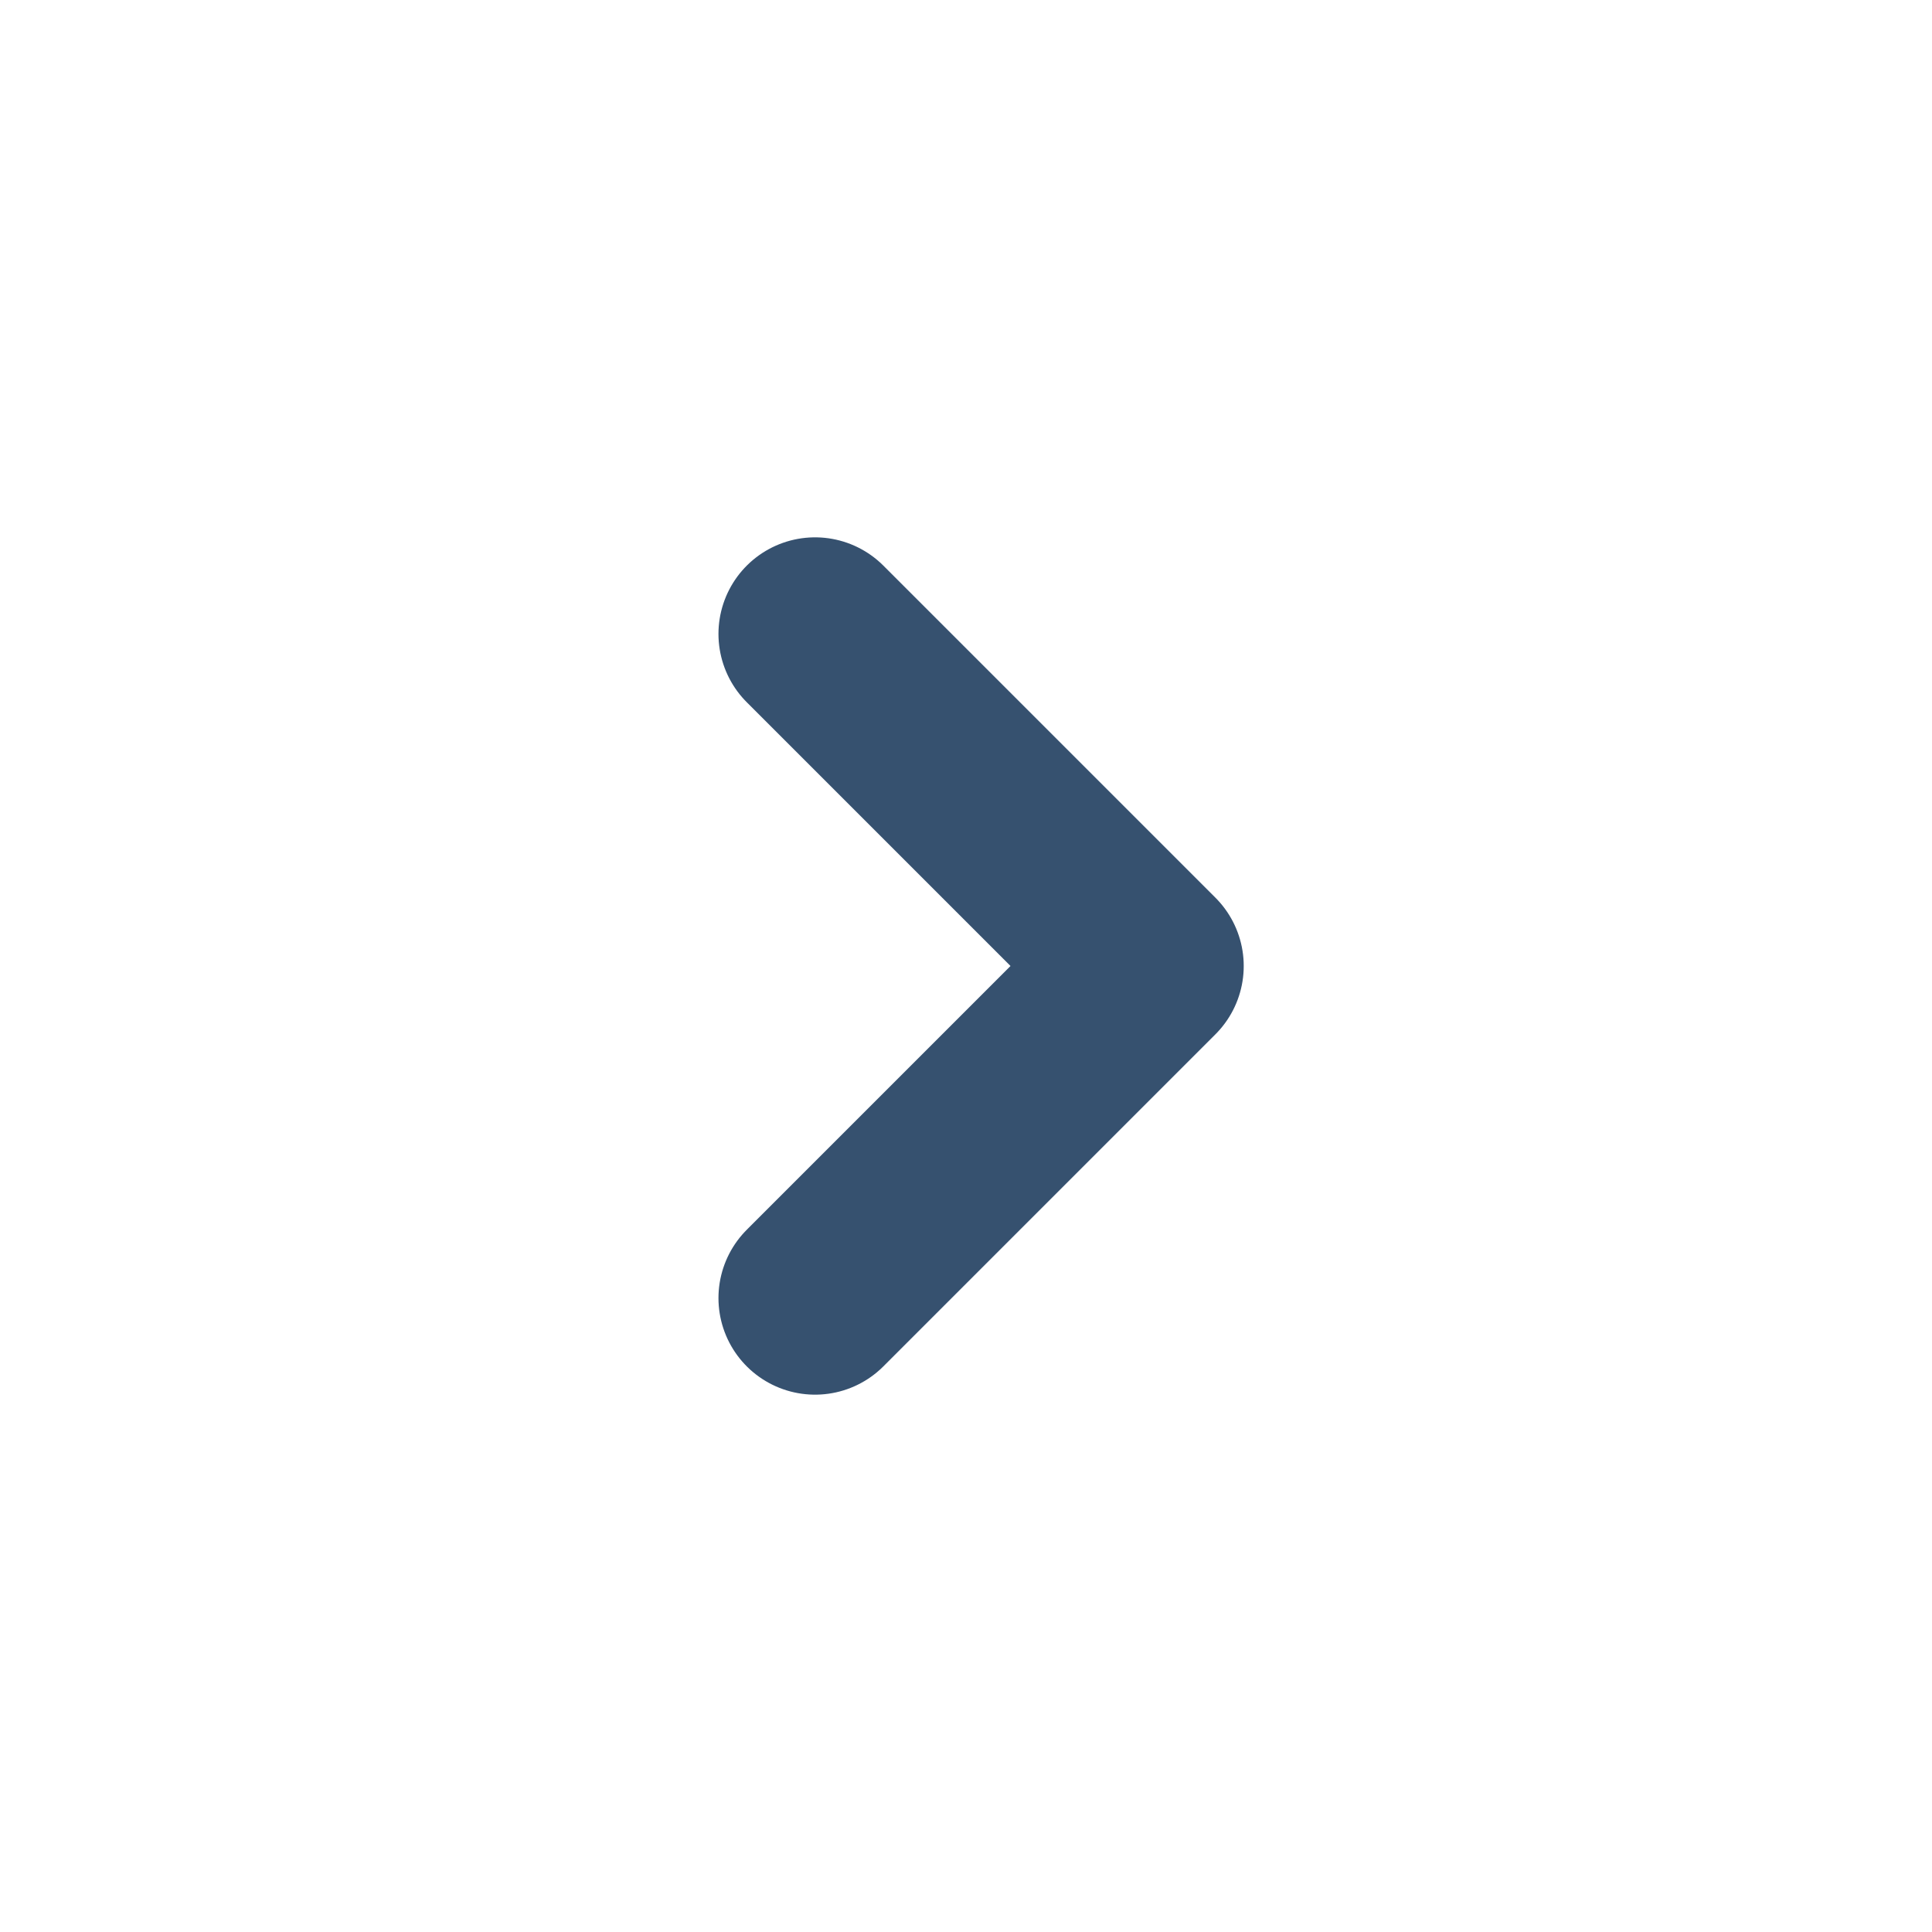
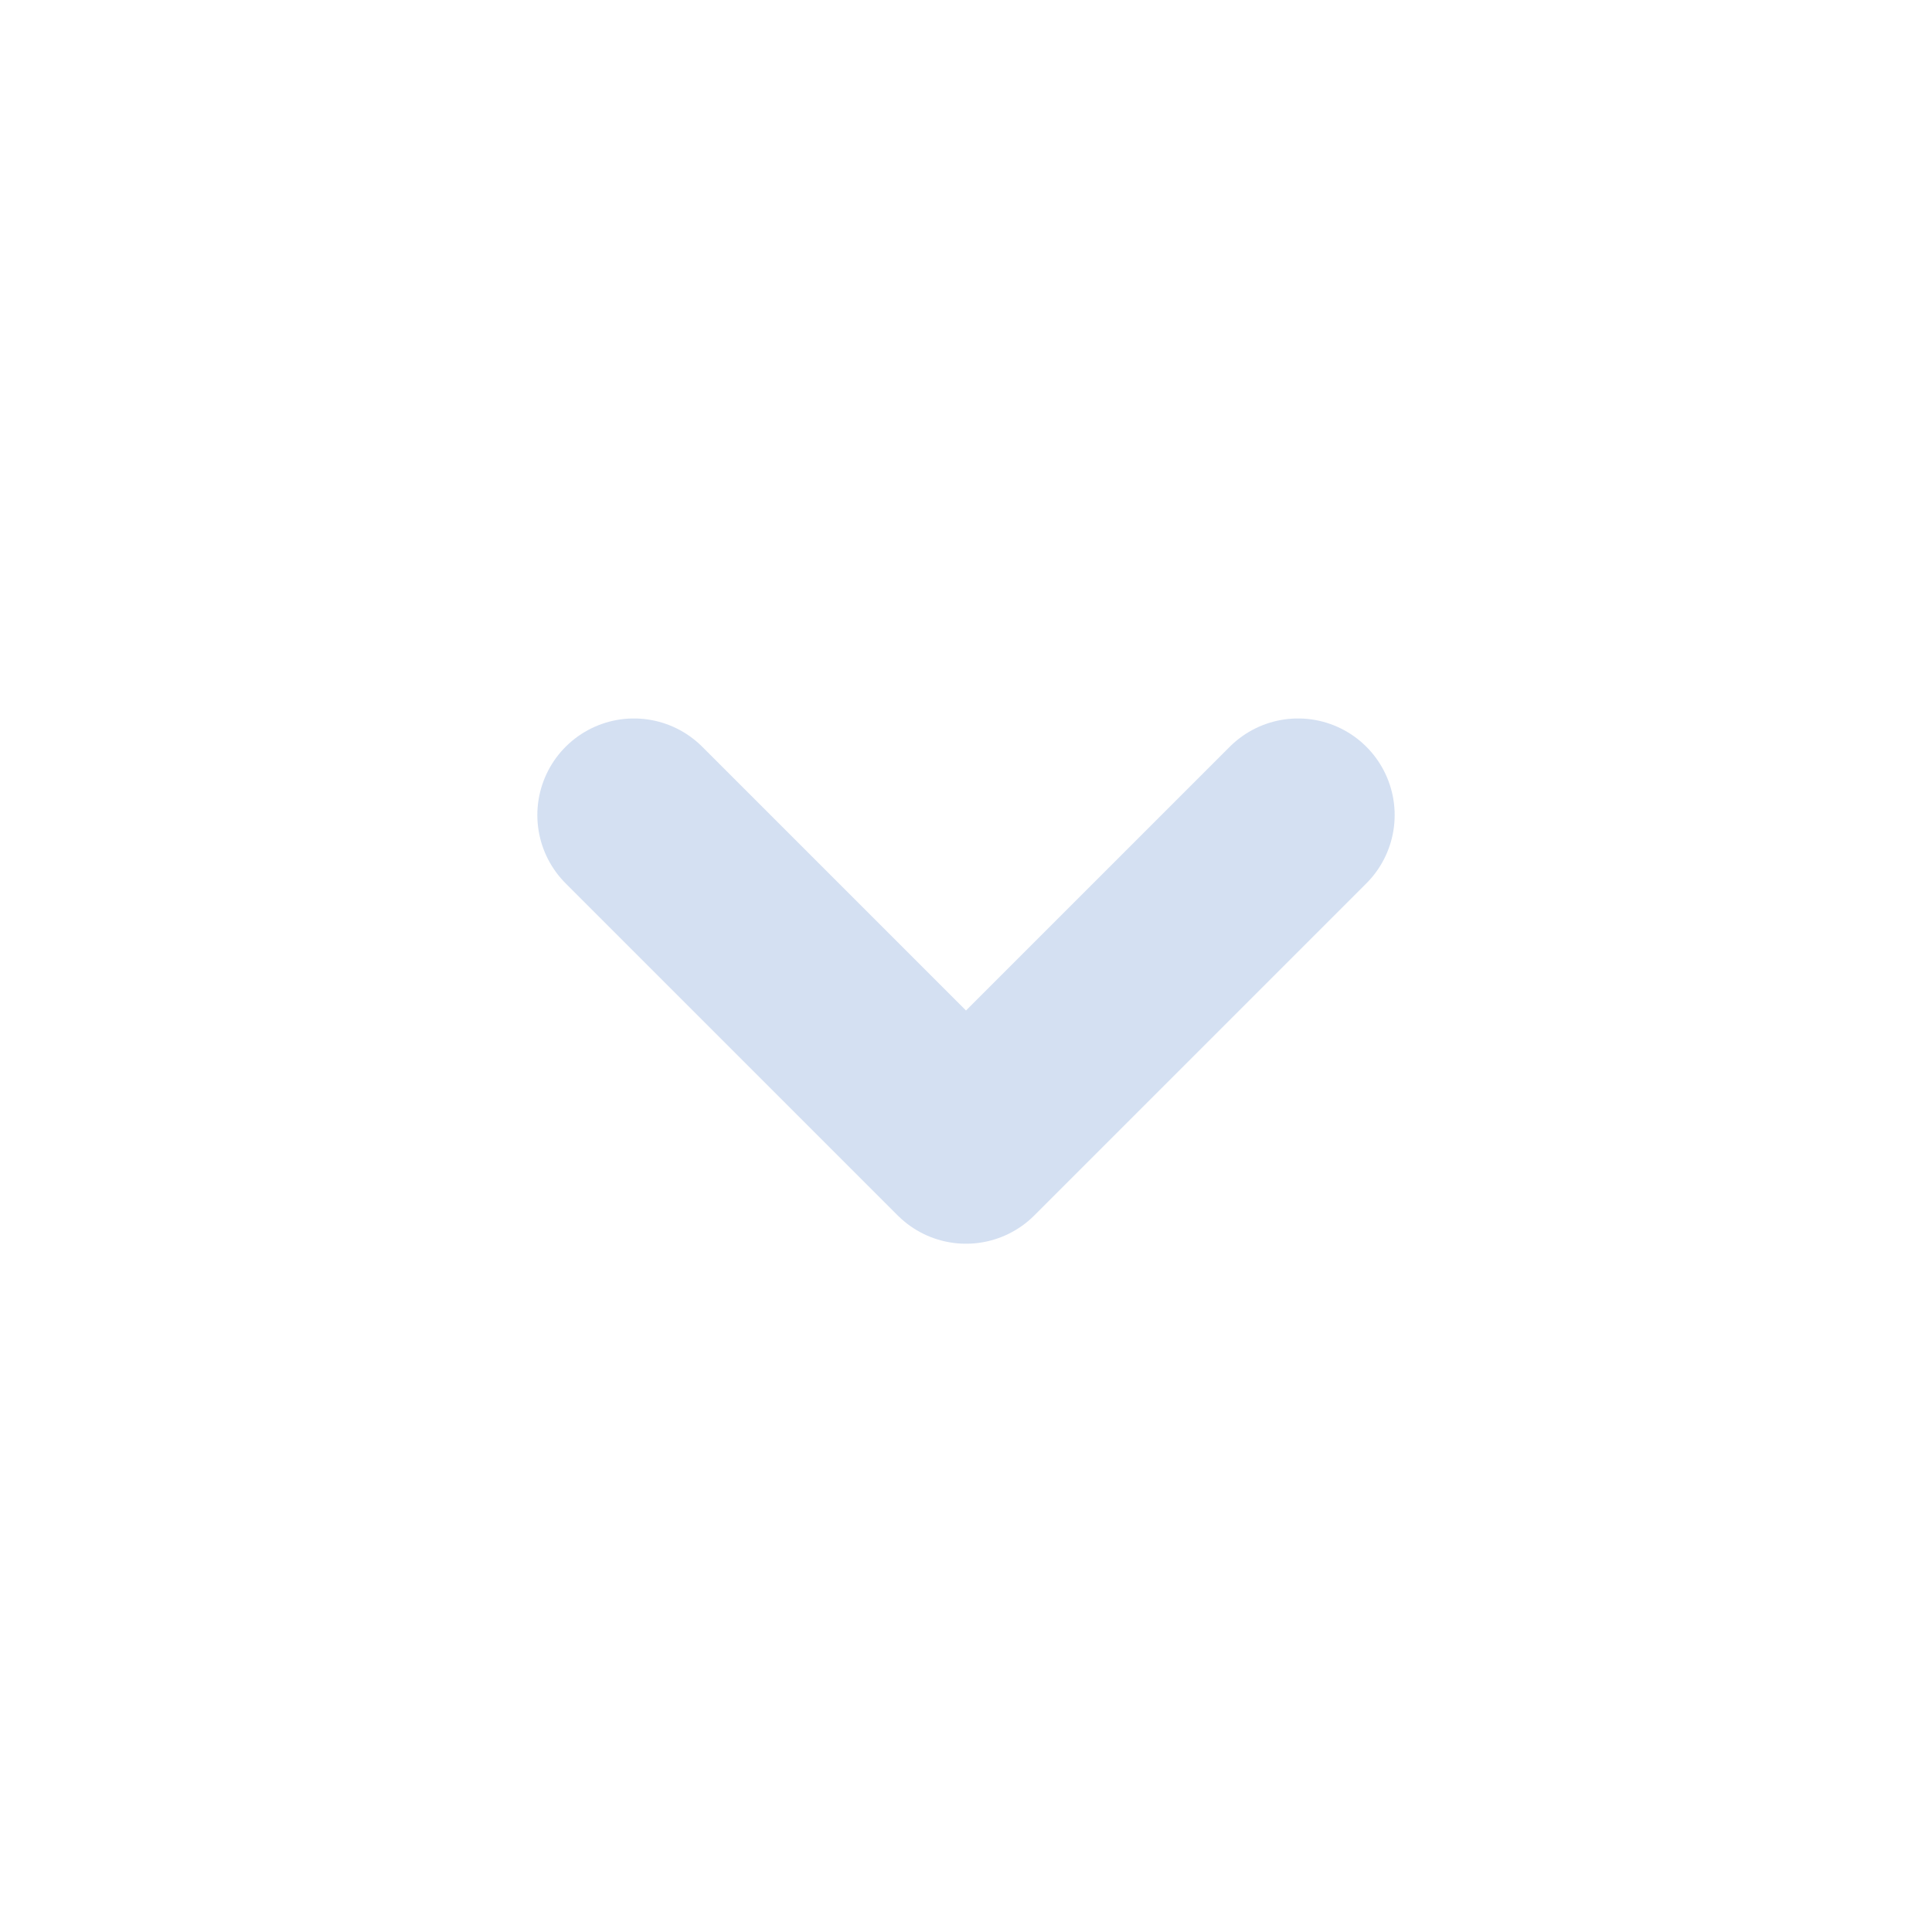
<svg xmlns="http://www.w3.org/2000/svg" viewBox="0 0 16 16">
-   <path d="m6.75 5.25 2.75 2.75-2.75 2.75" fill="none" stroke="#36516f" stroke-linecap="round" stroke-linejoin="round" stroke-width="1.6" />
+   <path d="m5.25 6.75 2.75 2.75 2.75-2.75" fill="none" stroke="#d4e0f2" stroke-linecap="round" stroke-linejoin="round" stroke-width="1.6" />
</svg>
